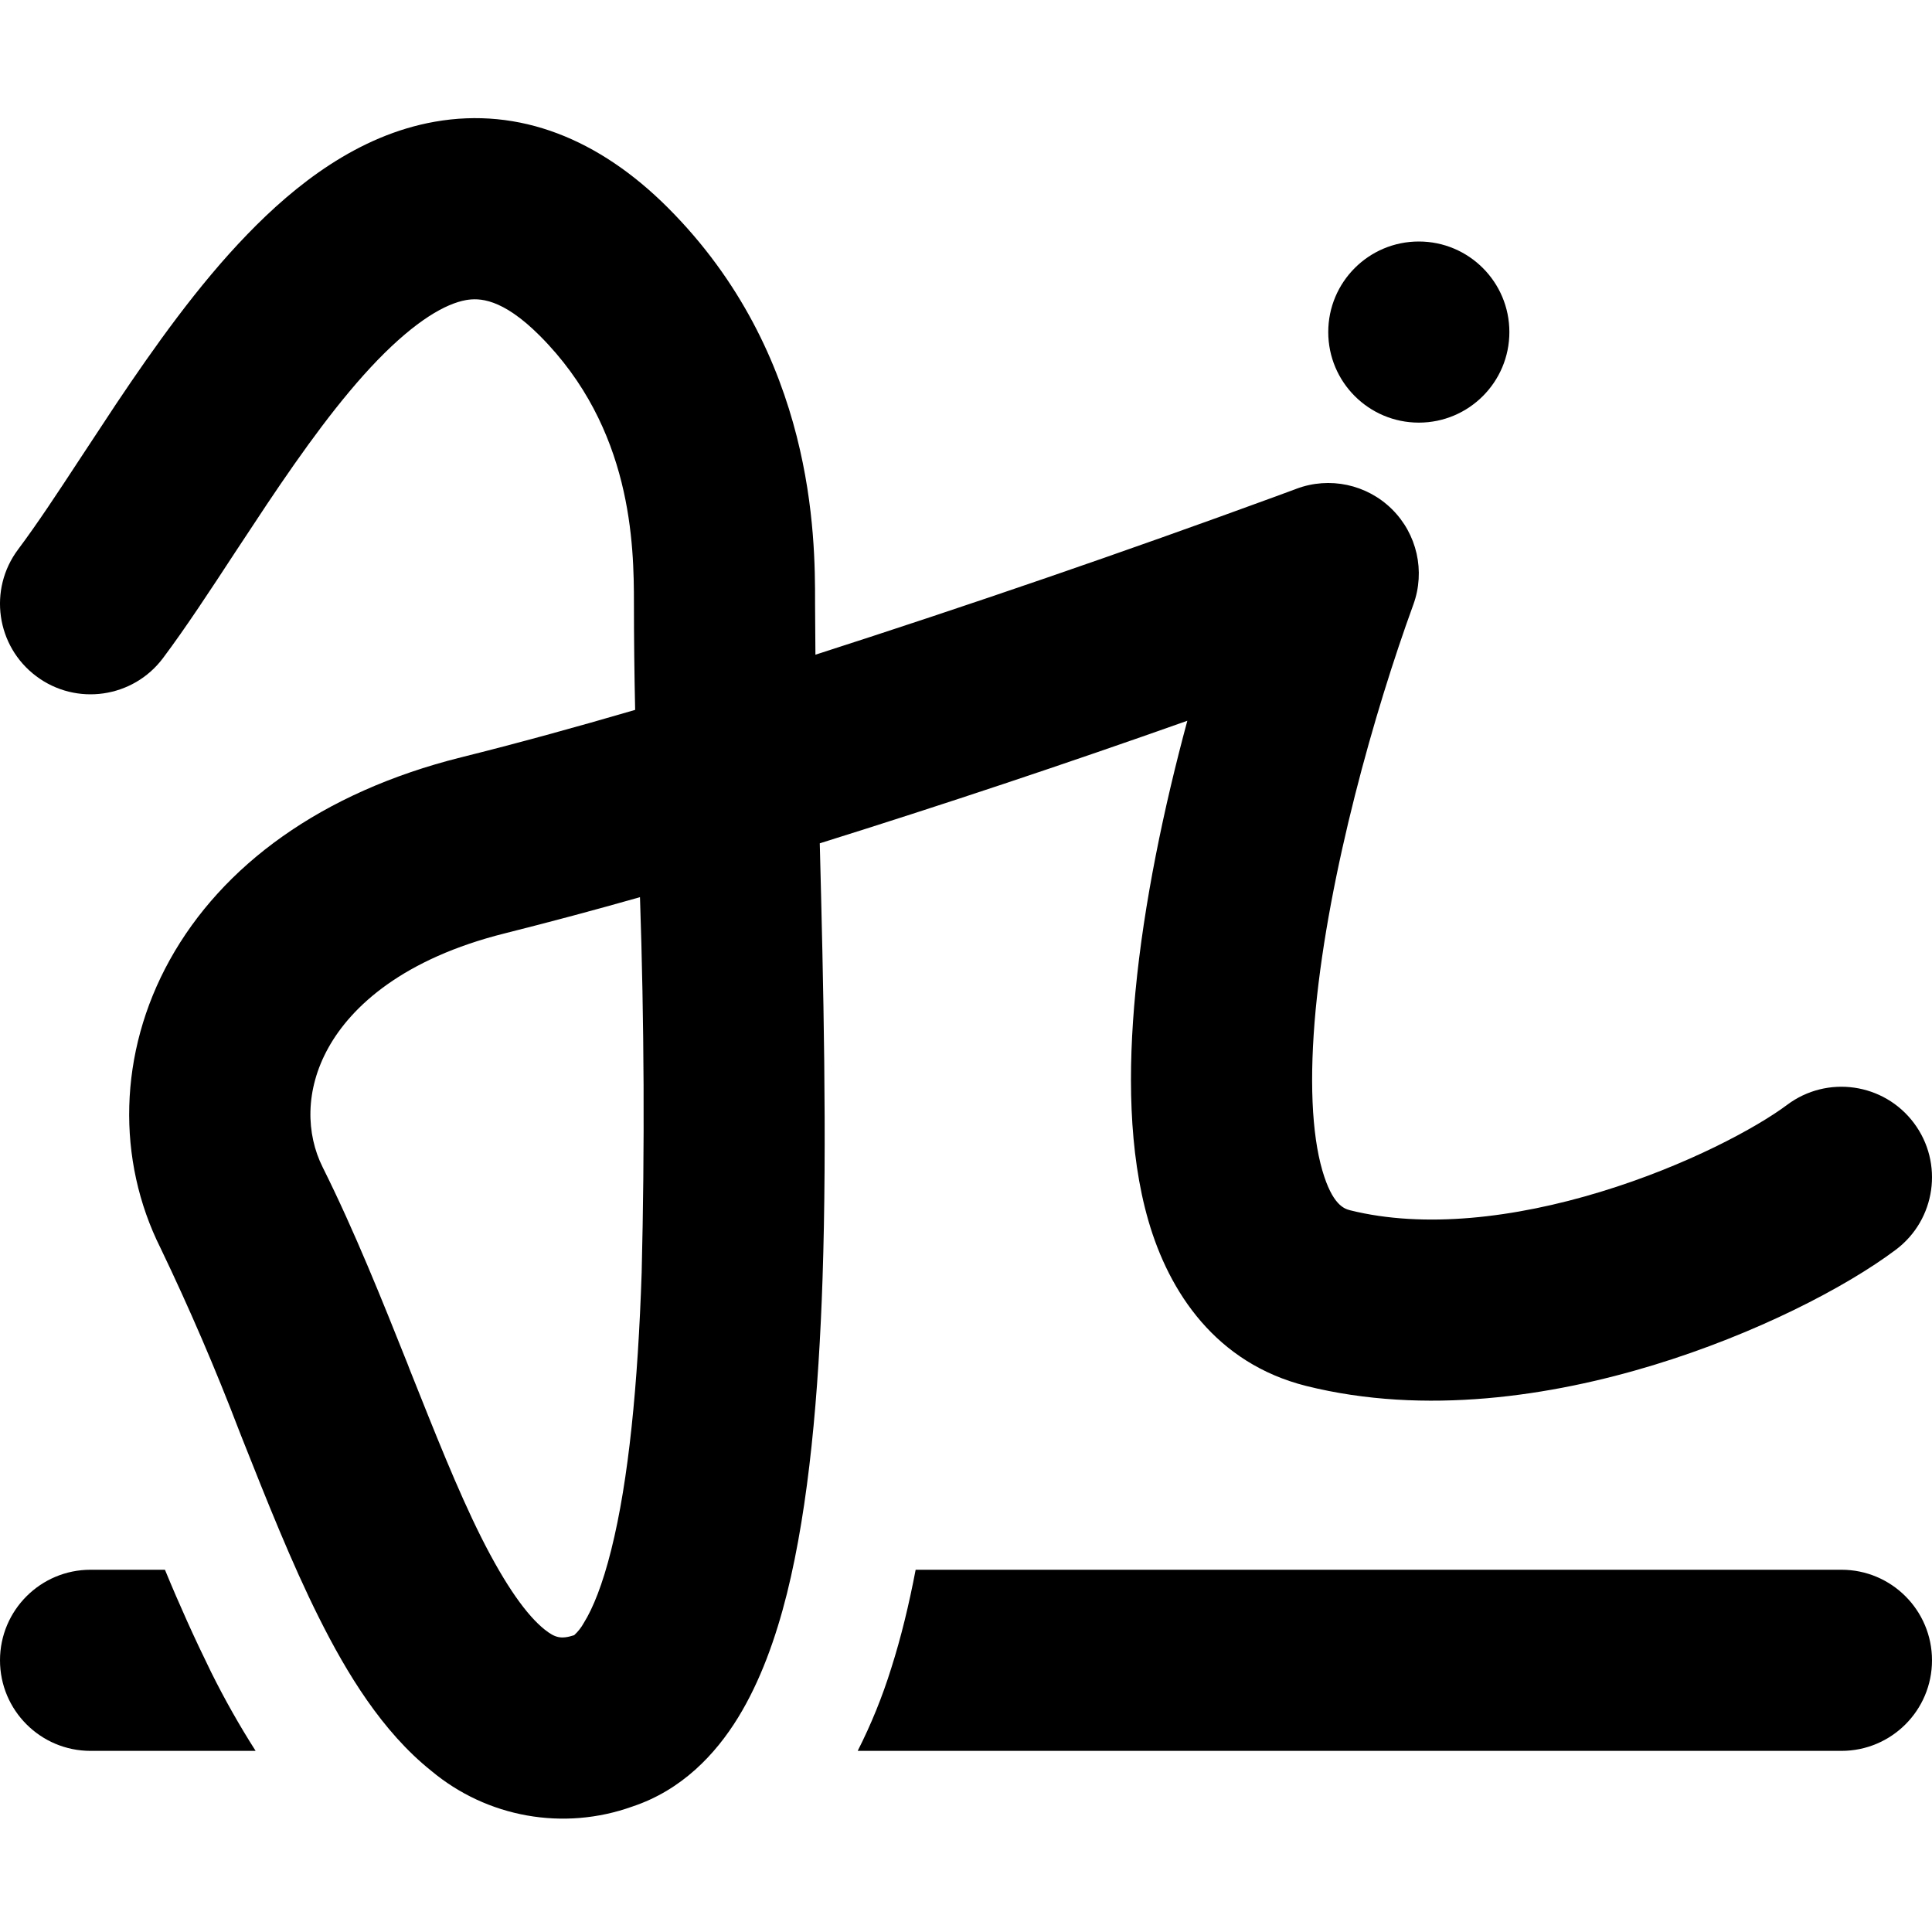
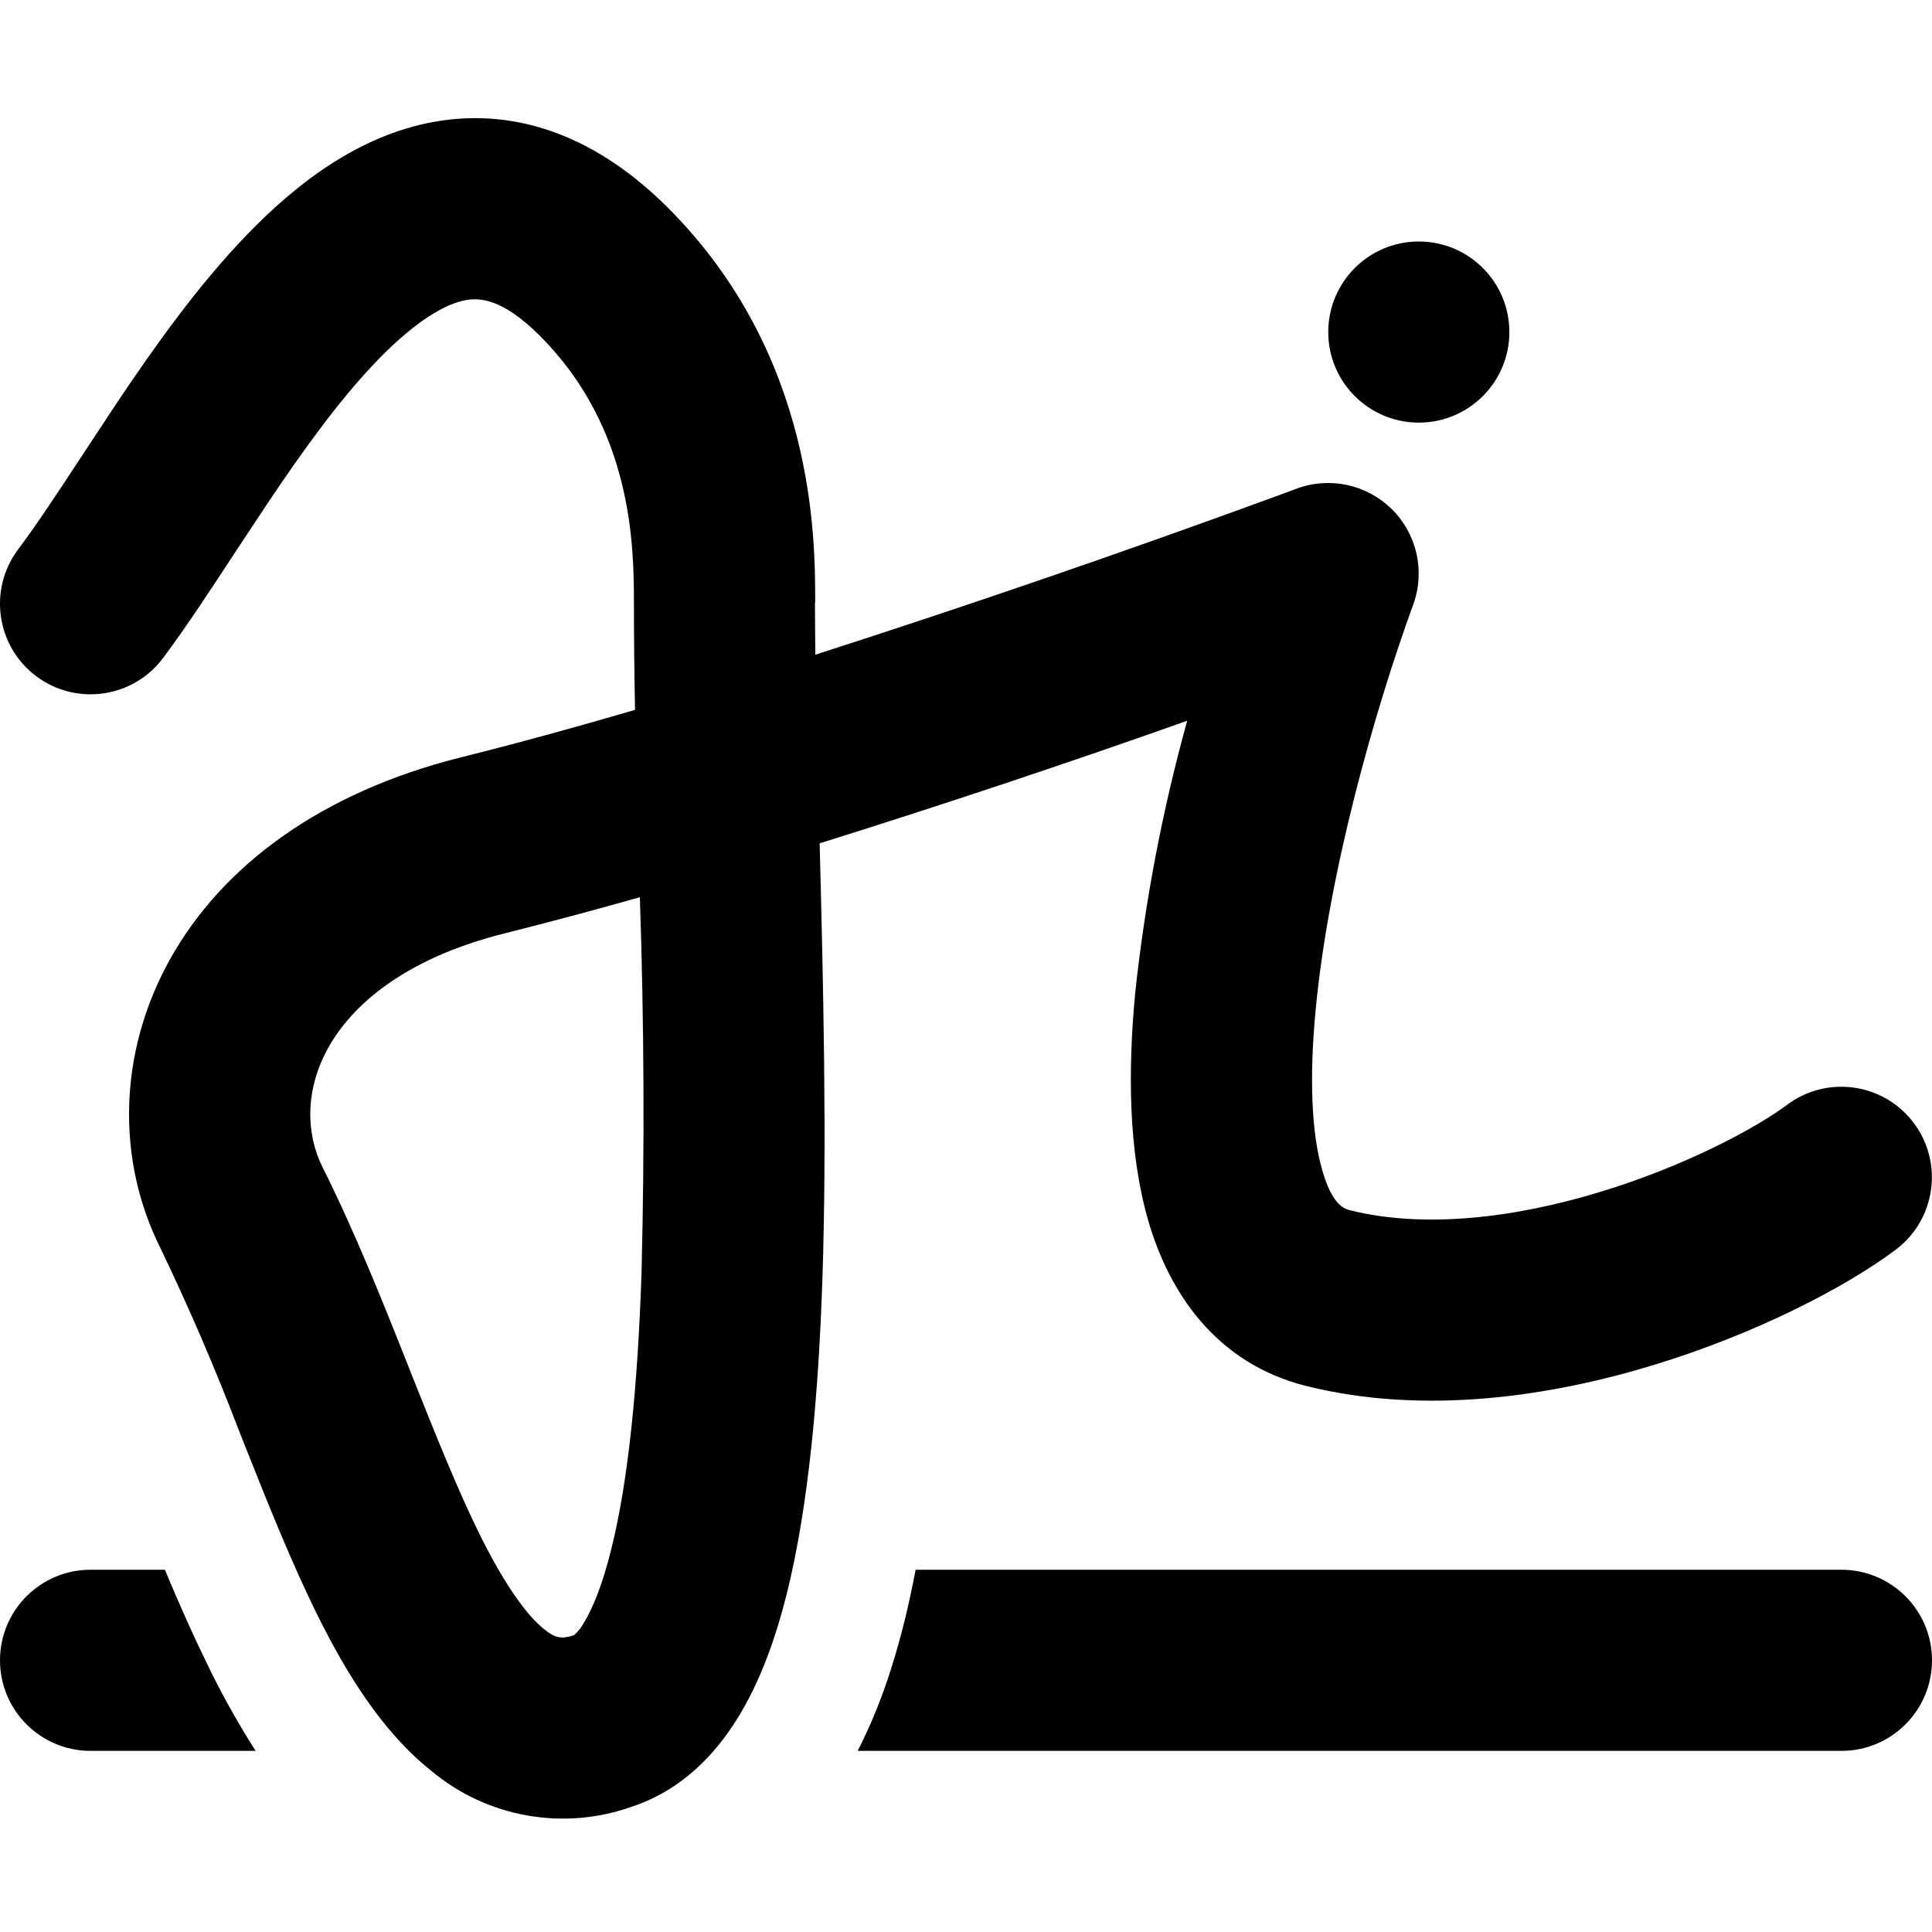
<svg xmlns="http://www.w3.org/2000/svg" fill="currentColor" class="ai" viewBox="0 0 16 16">
-   <path d="M1.95 4.57c-.206.315-.414.632-.6.88a.75.75 0 1 1-1.2-.9c.157-.21.322-.46.512-.75l.302-.458c.311-.464.676-.98 1.084-1.401.396-.41.916-.821 1.553-.933.7-.123 1.36.142 1.93.712C6.75 2.94 6.75 4.457 6.75 4.984V5l.003.422a101 101 0 0 0 3.81-1.31l.13-.048.033-.012.01-.004a.75.75 0 0 1 .969.958c-.322.884-.7 2.219-.809 3.353-.054.574-.033 1.03.055 1.334.083.285.18.317.23.33.615.153 1.36.065 2.075-.153.713-.217 1.293-.532 1.544-.72a.75.75 0 0 1 .9 1.2c-.416.312-1.16.697-2.006.955-.844.257-1.89.419-2.876.173-.749-.188-1.136-.777-1.307-1.367-.166-.572-.17-1.248-.108-1.895.07-.739.236-1.529.43-2.247a86 86 0 0 1-3.044 1.015c.03 1.162.061 2.461.023 3.604-.032.951-.112 1.874-.295 2.61-.092.367-.22.726-.405 1.027-.187.304-.466.6-.875.736a1.7 1.7 0 0 1-1.667-.297c-.405-.324-.698-.806-.928-1.266-.227-.453-.434-.976-.633-1.477l-.026-.066a20 20 0 0 0-.654-1.52c-.363-.726-.352-1.613.078-2.387.433-.779 1.252-1.386 2.411-1.676.462-.115.949-.249 1.442-.393Q5.25 5.42 5.25 5c0-.489-.014-1.453-.78-2.22-.314-.314-.504-.313-.61-.295-.169.03-.413.167-.734.498-.309.32-.612.74-.916 1.194zM5.3 7.43a38 38 0 0 1-1.117.299c-.842.21-1.272.603-1.464.949-.195.351-.184.714-.047.988.266.533.496 1.11.706 1.636l.014.037c.21.526.395.996.592 1.39.208.414.383.651.525.765.088.07.137.083.246.048a.4.4 0 0 0 .08-.102c.075-.12.155-.316.227-.605.145-.578.221-1.373.252-2.296a53 53 0 0 0-.014-3.11m-.55 6.115h.002zm-3.003.301A14 14 0 0 1 1.366 13H.75a.75.75 0 0 0 0 1.5h1.367a7 7 0 0 1-.37-.655" />
-   <path d="M7.103 14.5h8.147a.75.75 0 0 0 0-1.5H7.583c-.054.283-.12.558-.202.815a4.4 4.4 0 0 1-.278.685m4.647-11a.75.75 0 1 0 0-1.5.75.75 0 0 0 0 1.5" />
+   <path d="M1.95 4.57c-.206.315-.414.632-.6.88a.75.75 0 1 1-1.2-.9c.157-.21.322-.46.512-.75l.302-.458c.311-.464.676-.98 1.084-1.401.396-.41.916-.821 1.553-.933.7-.123 1.36.142 1.93.712 1.22 1.22 1.22 2.737 1.22 3.264L6.749 5l.003.422a101 101 0 0 0 3.81-1.31l.13-.048.033-.012.01-.004a.75.75 0 0 1 .969.958c-.322.884-.7 2.219-.808 3.353-.055.574-.034 1.03.055 1.334.082.285.179.317.23.33.614.153 1.36.065 2.074-.153.713-.217 1.293-.532 1.544-.72a.75.75 0 0 1 .9 1.2c-.416.312-1.16.697-2.006.955-.844.257-1.89.419-2.876.173-.749-.188-1.136-.777-1.307-1.367-.166-.572-.17-1.248-.108-1.895a14 14 0 0 1 .43-2.247 86 86 0 0 1-3.044 1.015c.03 1.162.061 2.461.023 3.604-.032.951-.112 1.874-.295 2.61-.092.367-.219.726-.405 1.027-.187.304-.466.6-.875.736a1.7 1.7 0 0 1-1.666-.297c-.406-.324-.7-.806-.93-1.266-.226-.453-.433-.976-.632-1.477l-.026-.066a20 20 0 0 0-.654-1.52c-.363-.726-.352-1.613.078-2.387.433-.779 1.253-1.386 2.411-1.676.462-.115.949-.249 1.442-.393Q5.25 5.42 5.25 5c0-.489-.013-1.453-.78-2.22-.314-.314-.503-.313-.61-.295-.168.03-.413.167-.733.498-.31.32-.613.74-.917 1.194zM5.3 7.43a38 38 0 0 1-1.118.299c-.841.21-1.272.603-1.464.949-.195.351-.184.714-.047.988.267.533.497 1.11.706 1.636l.014.037c.21.526.396.996.592 1.39.208.414.383.651.525.765.088.07.137.083.246.048a.4.4 0 0 0 .081-.102c.074-.12.154-.316.226-.605.145-.578.221-1.373.252-2.296a53 53 0 0 0-.014-3.11m-.55 6.115h.001zm-3.002.301A14 14 0 0 1 1.366 13H.75a.75.75 0 0 0 0 1.5h1.367a7 7 0 0 1-.37-.655" />
+   <path d="M7.103 14.5h8.147a.75.75 0 1 0 0-1.5H7.583c-.054.283-.12.558-.202.815a4.4 4.4 0 0 1-.278.685m4.647-11a.75.75 0 1 0 0-1.5.75.75 0 0 0 0 1.5" />
</svg>
